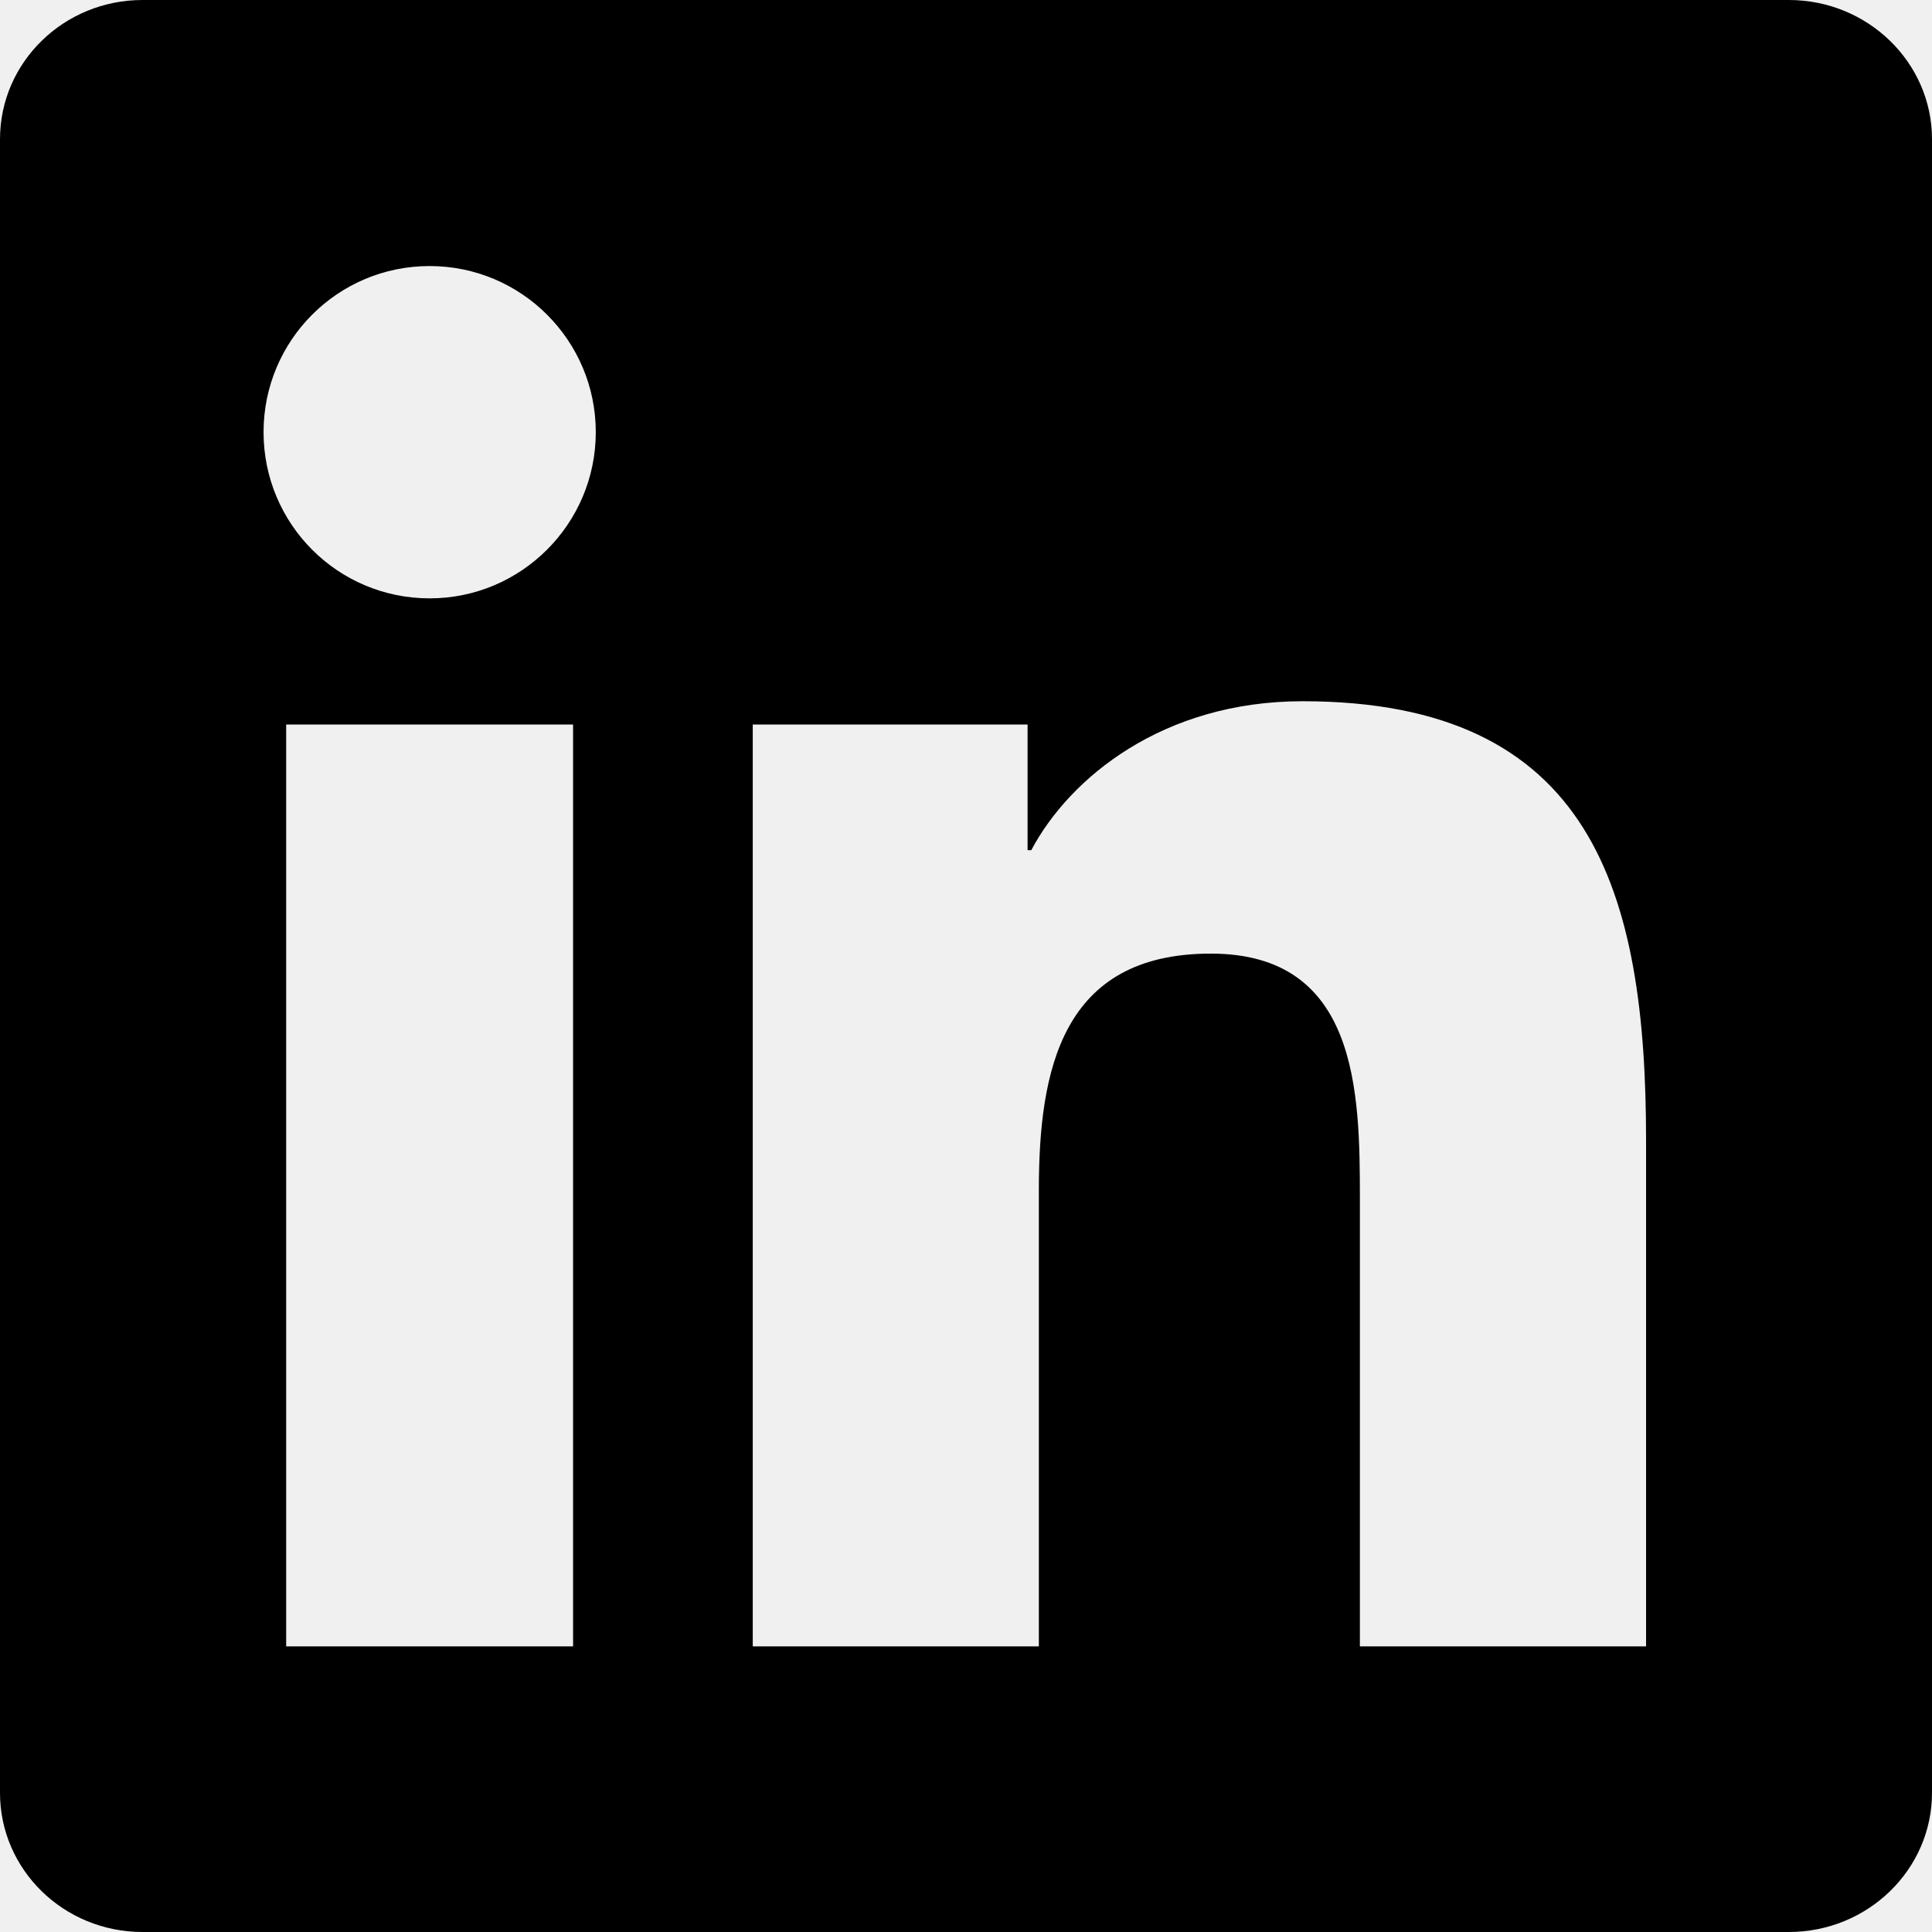
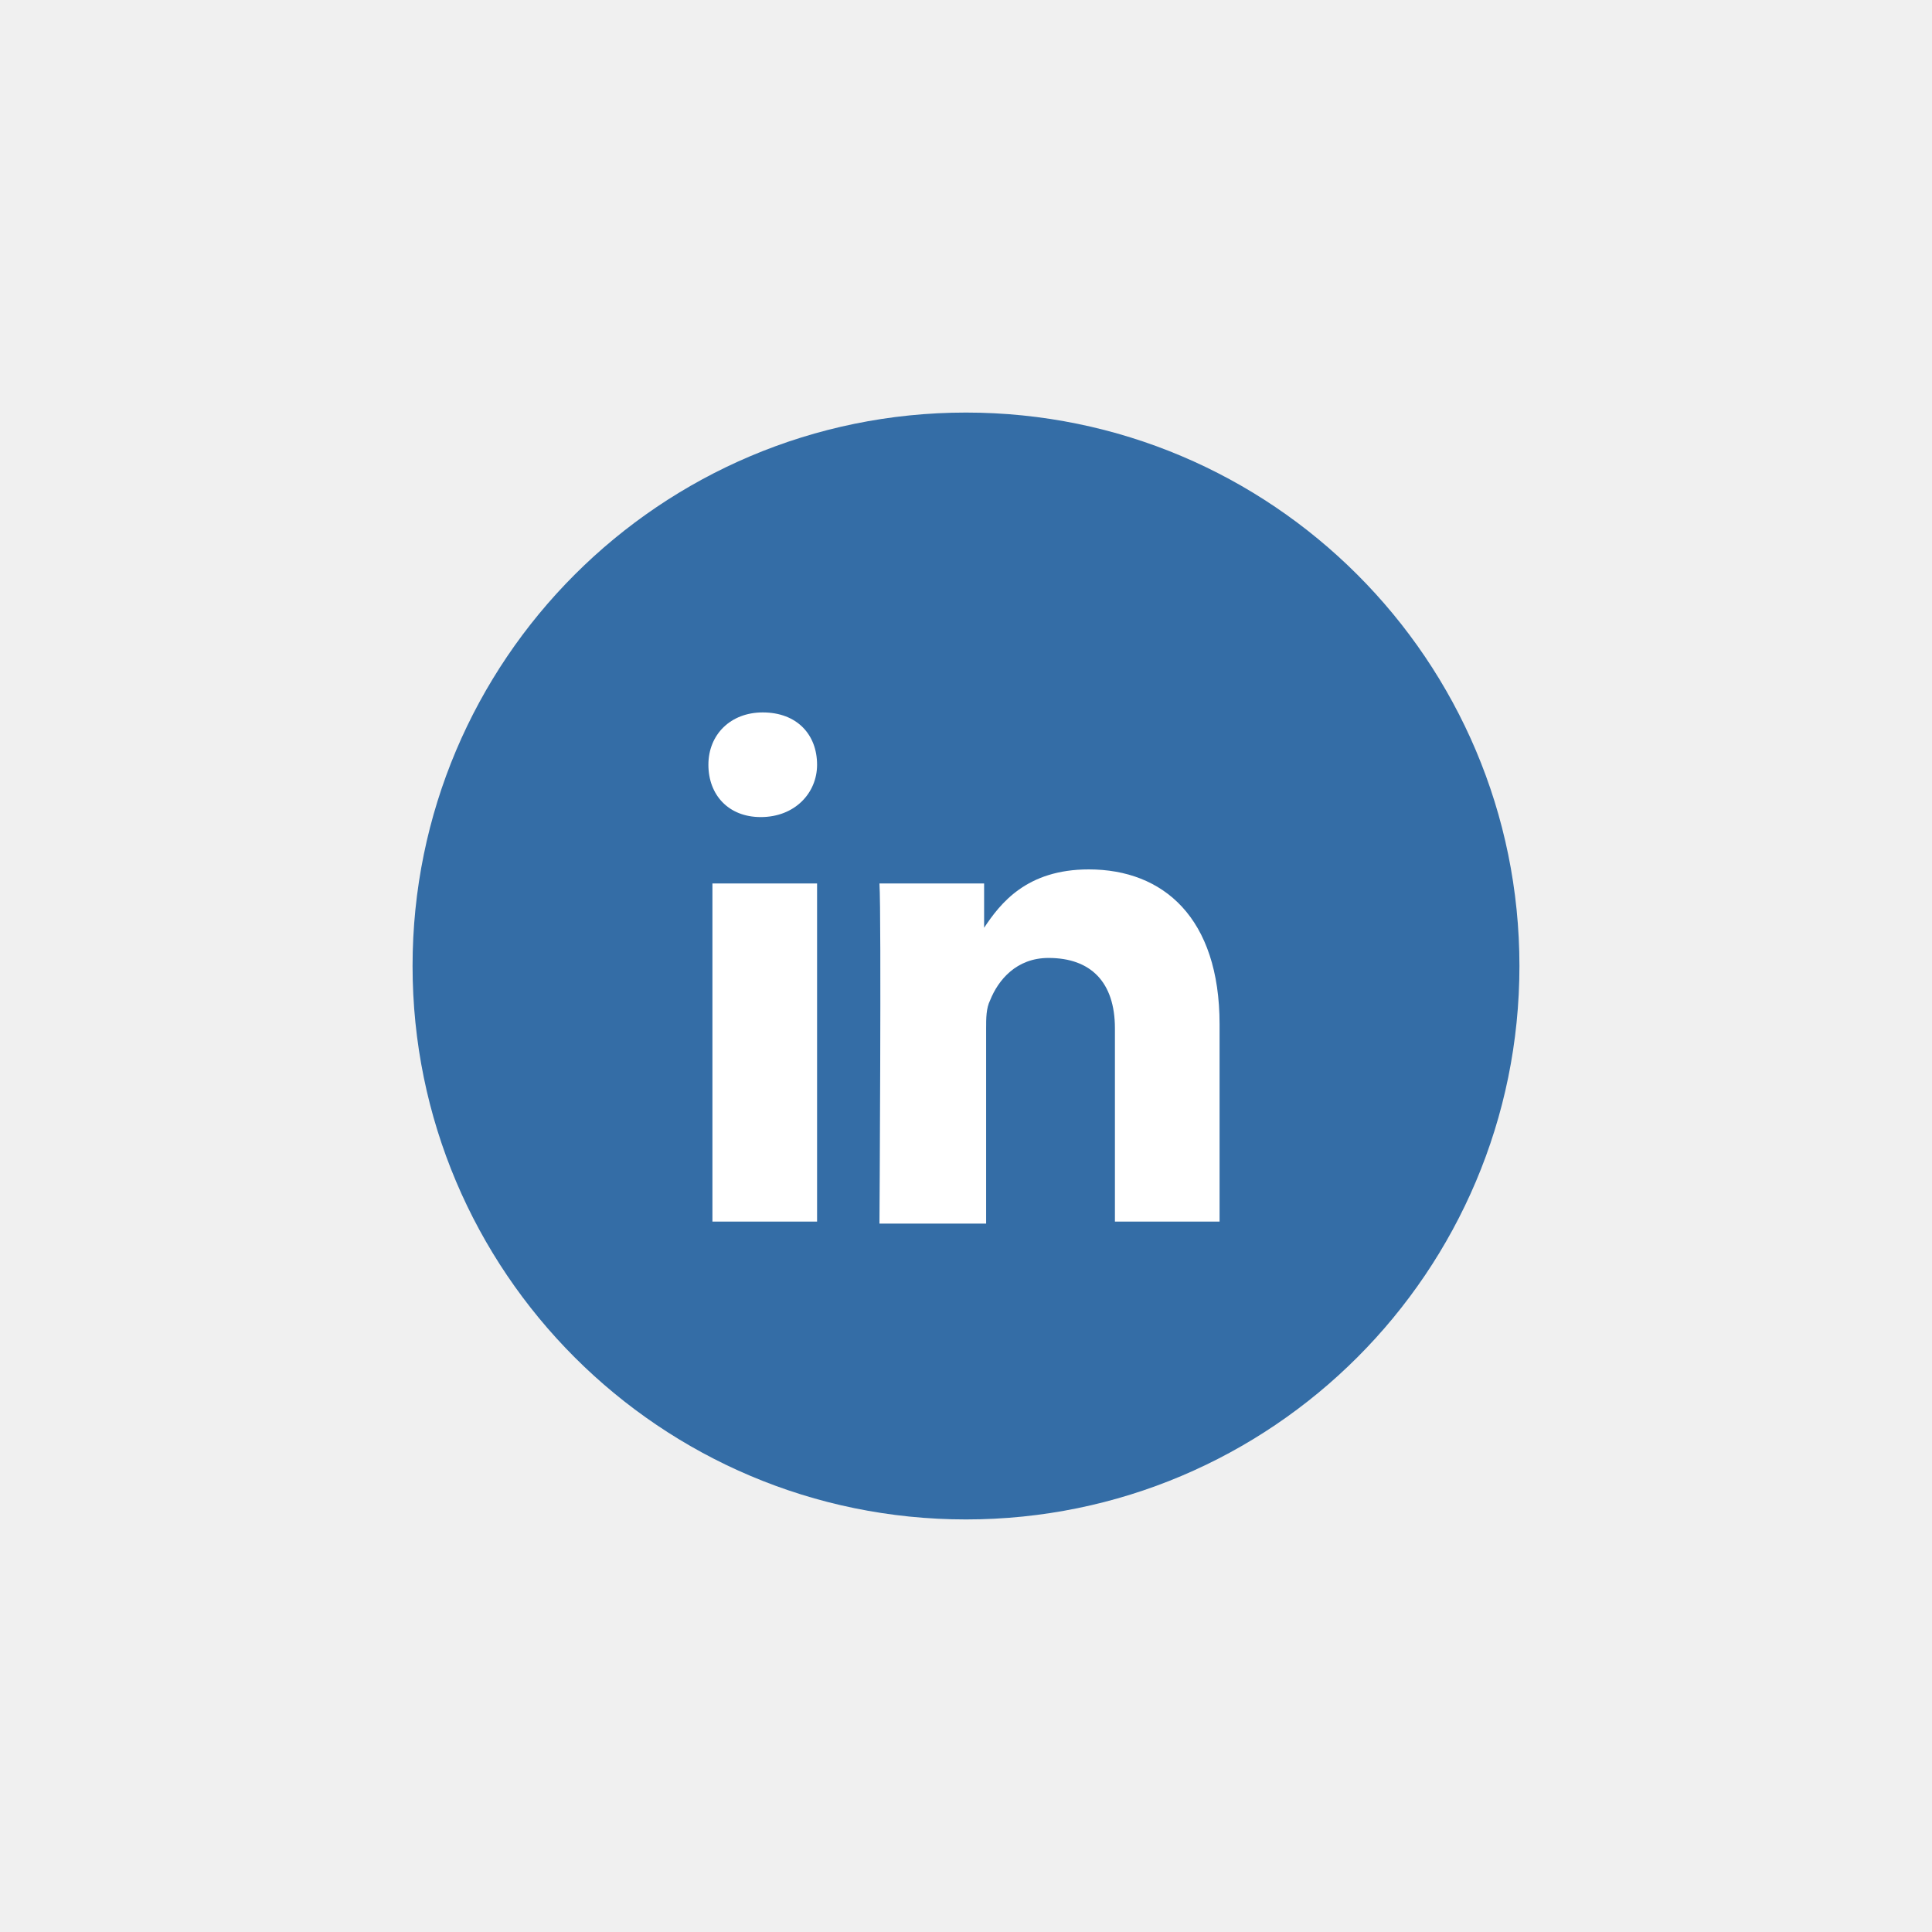
- <svg xmlns="http://www.w3.org/2000/svg" role="img" viewBox="0 0 24 24">
-   <path d="M20.447 20.452h-3.554v-5.569c0-1.328-.027-3.037-1.852-3.037-1.853 0-2.136 1.445-2.136 2.939v5.667H9.351V9h3.414v1.561h.046c.477-.9 1.637-1.85 3.37-1.85 3.601 0 4.267 2.37 4.267 5.455v6.286zM5.337 7.433c-1.144 0-2.063-.926-2.063-2.065 0-1.138.92-2.063 2.063-2.063 1.14 0 2.064.925 2.064 2.063 0 1.139-.925 2.065-2.064 2.065zm1.782 13.019H3.555V9h3.564v11.452zM22.225 0H1.771C.792 0 0 .774 0 1.729v20.542C0 23.227.792 24 1.771 24h20.451C23.2 24 24 23.227 24 22.271V1.729C24 .774 23.2 0 22.222 0h.003z" />
+ <svg xmlns="http://www.w3.org/2000/svg" version="1.1" id="Layer_1" x="0px" y="0px" viewBox="0 0 96 96" style="enable-background:new 0 0 96 96;" xml:space="preserve">
+   <style type="text/css">
+ 	.st0{fill:#346DA6;}
+ 	.st1{fill:#FFFFFF;}
+ </style>
+   <g id="XMLID_1_">
+     <circle id="XMLID_3_" class="st0" cx="48" cy="48" r="27.5" />
+     <path id="XMLID_7_" class="st1" d="M40.6,60.7V43.9h-5.2v16.8H40.6z M40.6,38c0-1.5-1-2.6-2.7-2.6c-1.6,0-2.7,1.1-2.7,2.6   c0,1.5,1,2.6,2.6,2.6h0C39.5,40.6,40.6,39.4,40.6,38z M49,60.7v-9.6c0-0.5,0-1,0.2-1.4c0.4-1,1.3-2.1,2.9-2.1   c2.1,0,3.3,1.2,3.3,3.5v9.6h5.2v-9.8c0-5.3-2.8-7.7-6.5-7.7c-3.1,0-4.4,1.7-5.2,2.9l0-2.2h-5.2c0.1,1.6,0,16.9,0,16.9H49z" />
+   </g>
</svg>
